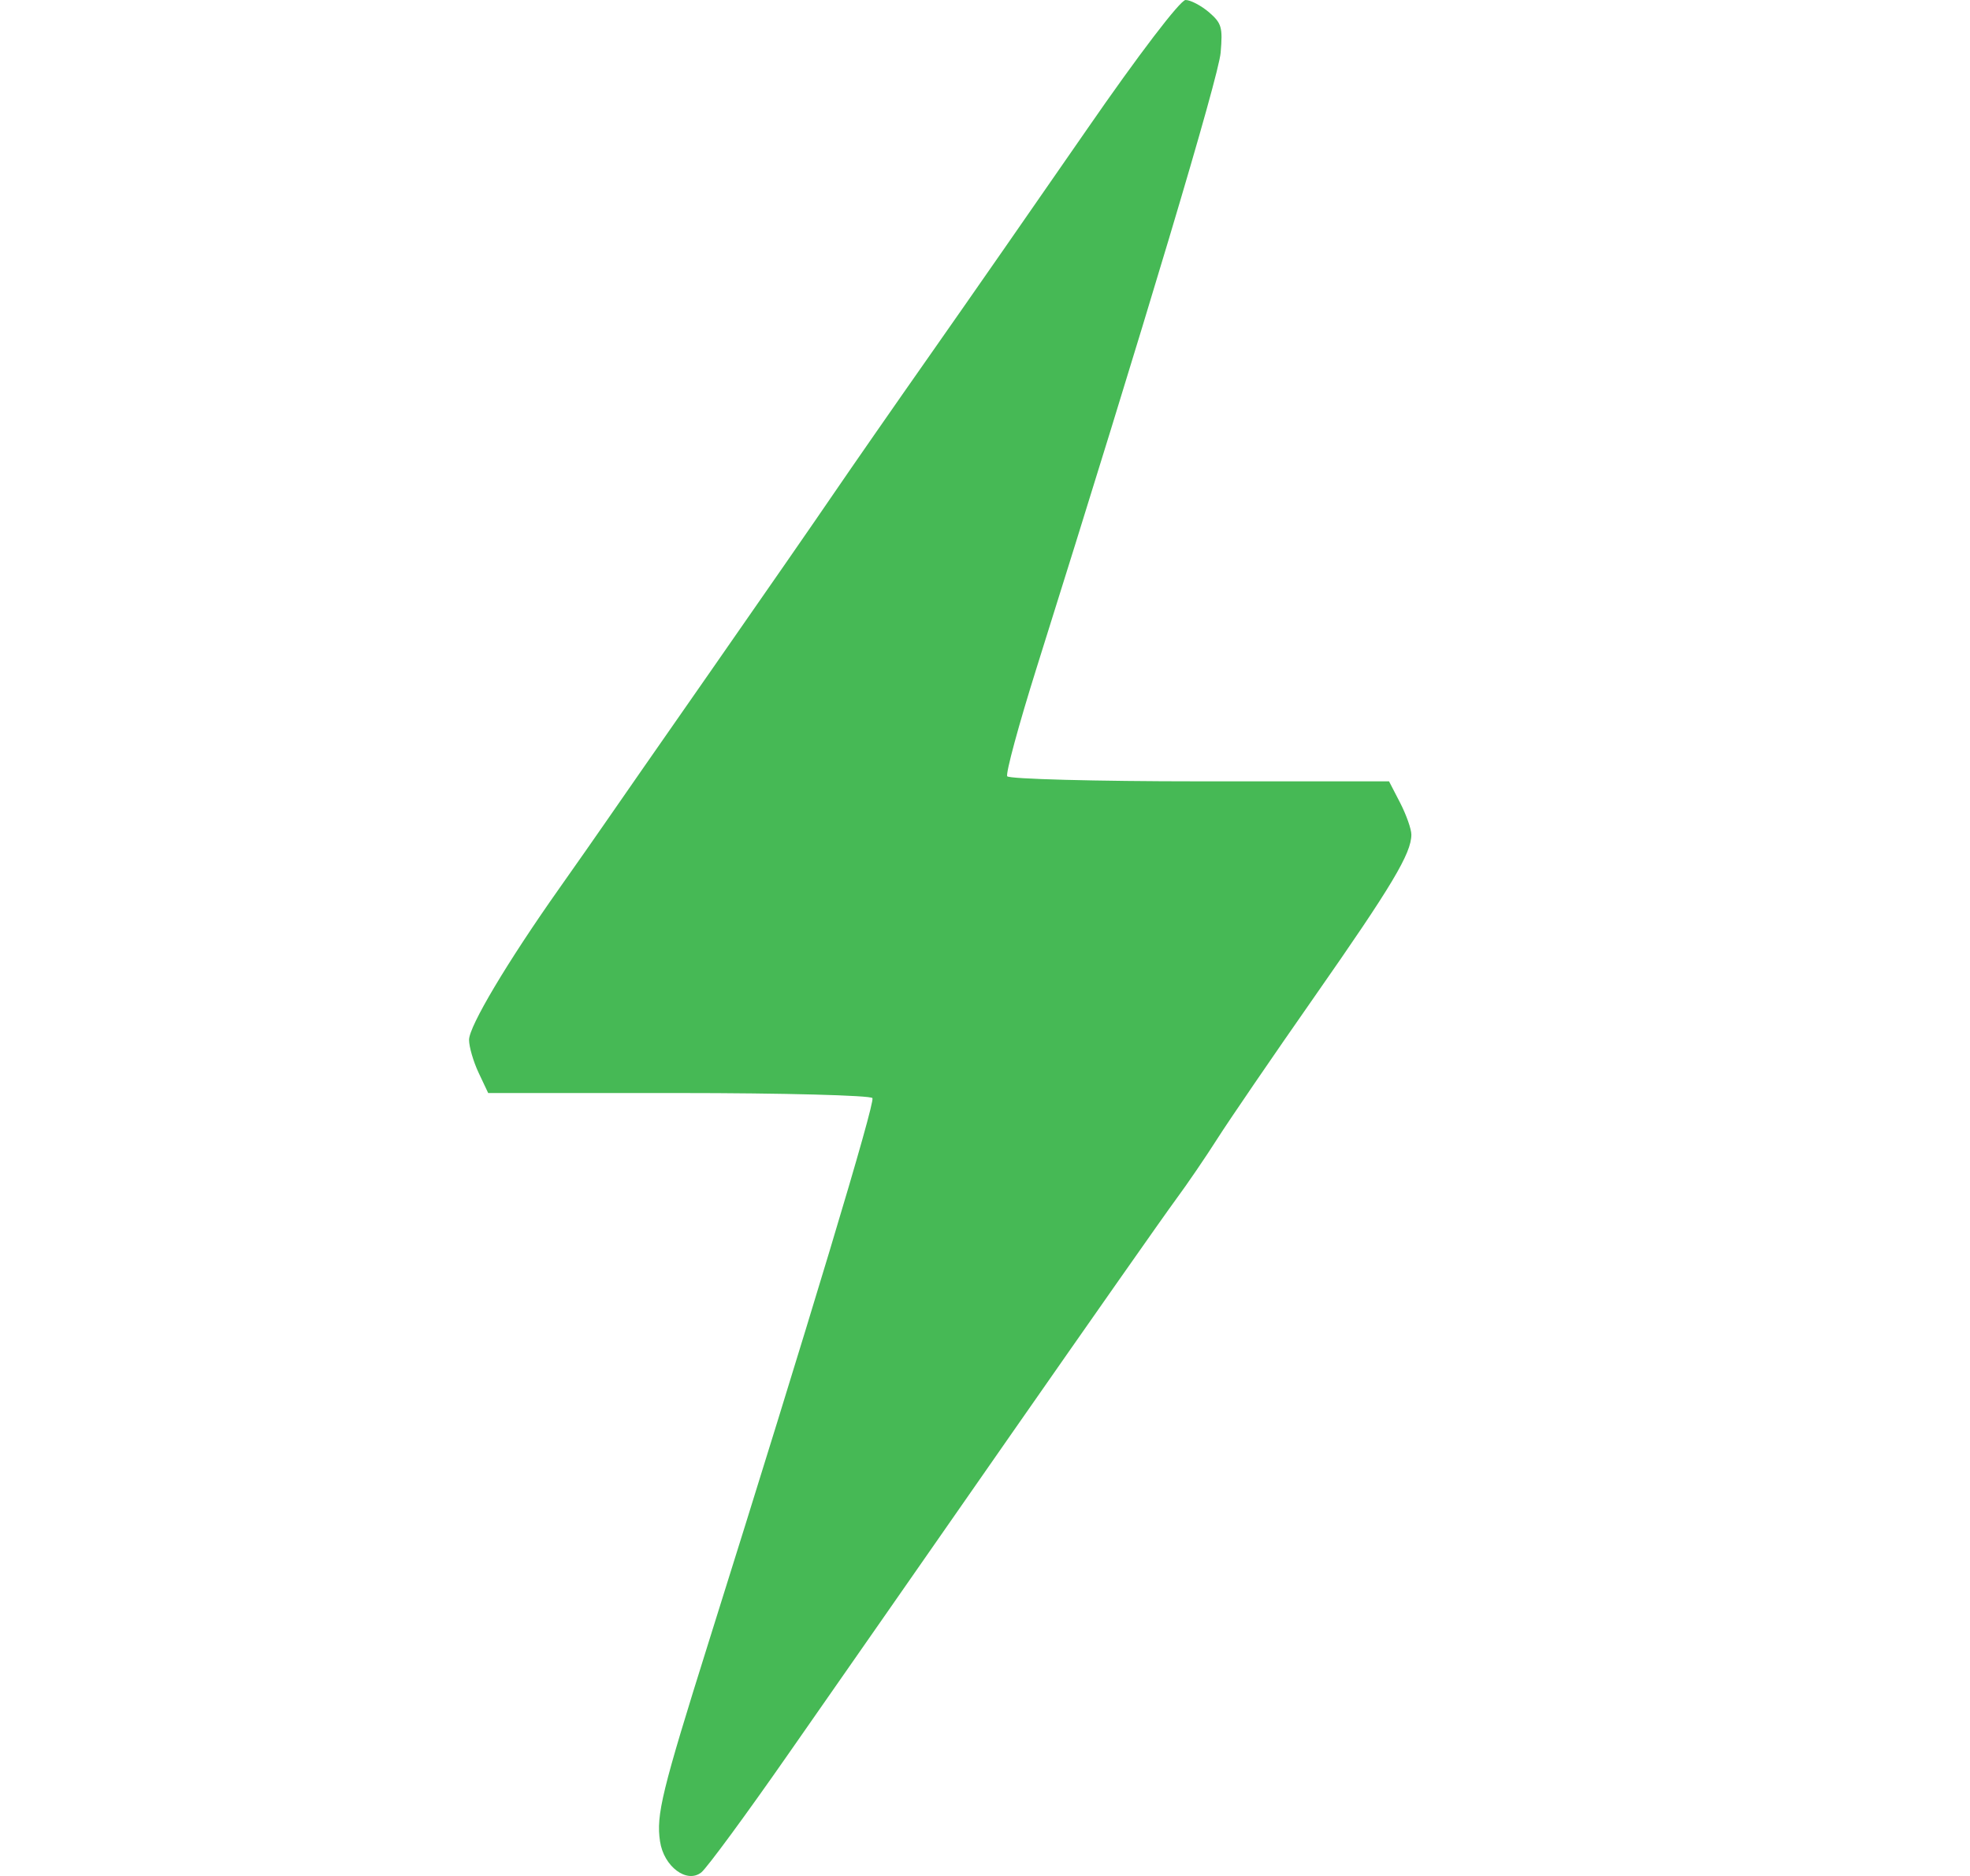
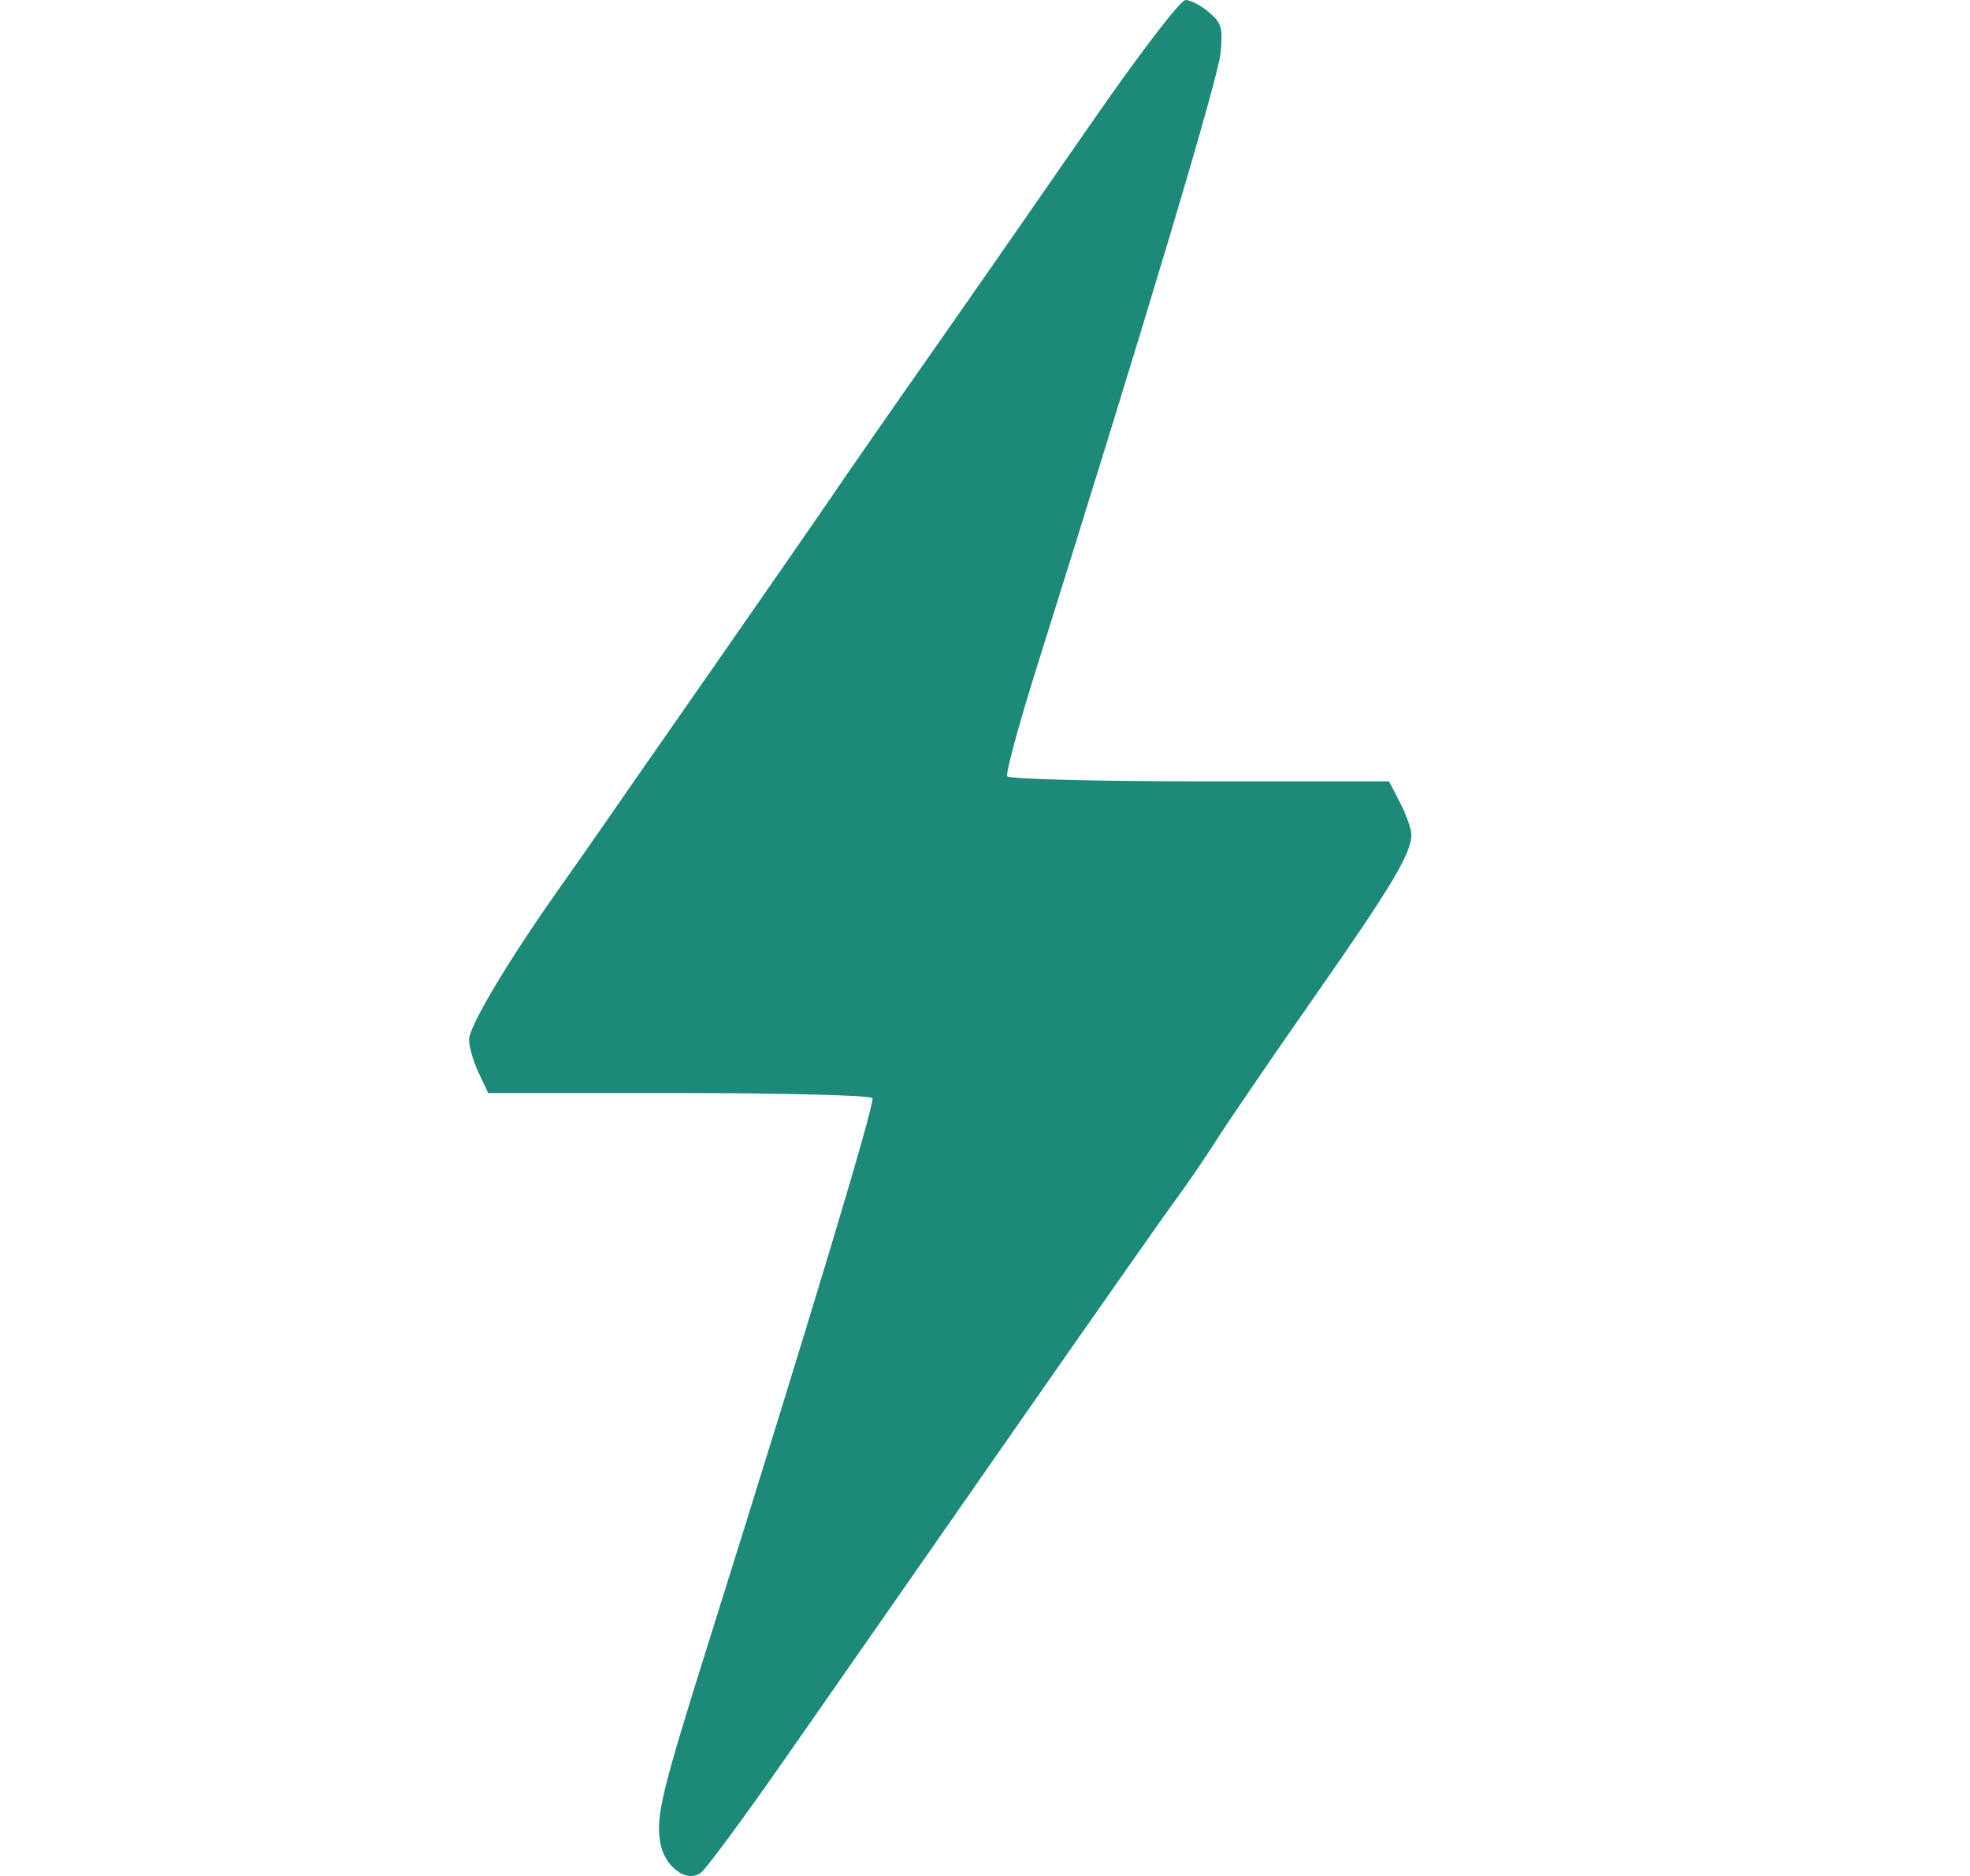
<svg xmlns="http://www.w3.org/2000/svg" width="21" height="20" viewBox="0 0 21 20" fill="none">
-   <path fill-rule="evenodd" clip-rule="evenodd" d="M11.589 1.376C11.066 2.132 10.317 3.21 9.924 3.77C9.531 4.33 9.066 5 8.89 5.258C8.714 5.517 8.127 6.364 7.585 7.142C7.043 7.919 6.534 8.652 6.452 8.771C6.371 8.889 6.149 9.206 5.96 9.474C5.408 10.256 5 10.941 5 11.086C5 11.16 5.046 11.318 5.102 11.437L5.204 11.653H7.236C8.353 11.653 9.282 11.678 9.3 11.707C9.33 11.757 8.635 14.066 7.555 17.504C7.055 19.097 6.993 19.349 7.036 19.632C7.076 19.9 7.322 20.084 7.476 19.962C7.536 19.914 7.954 19.346 8.405 18.698C8.857 18.051 9.92 16.524 10.769 15.305C11.618 14.087 12.412 12.954 12.534 12.789C12.656 12.624 12.855 12.332 12.977 12.14C13.099 11.948 13.567 11.263 14.017 10.619C14.838 9.444 15.045 9.098 15.045 8.898C15.045 8.839 14.991 8.687 14.926 8.56L14.807 8.33H12.788C11.678 8.33 10.755 8.305 10.737 8.276C10.719 8.246 10.859 7.729 11.048 7.127C12.215 3.414 12.99 0.822 13.012 0.561C13.035 0.29 13.023 0.248 12.887 0.13C12.803 0.059 12.691 0 12.638 0C12.582 0 12.133 0.588 11.589 1.376Z" fill="#46B955" />
+   <path fill-rule="evenodd" clip-rule="evenodd" d="M11.589 1.376C11.066 2.132 10.317 3.21 9.924 3.77C9.531 4.33 9.066 5 8.89 5.258C8.714 5.517 8.127 6.364 7.585 7.142C7.043 7.919 6.534 8.652 6.452 8.771C6.371 8.889 6.149 9.206 5.96 9.474C5.408 10.256 5 10.941 5 11.086C5 11.16 5.046 11.318 5.102 11.437L5.204 11.653H7.236C8.353 11.653 9.282 11.678 9.3 11.707C9.33 11.757 8.635 14.066 7.555 17.504C7.055 19.097 6.993 19.349 7.036 19.632C7.076 19.9 7.322 20.084 7.476 19.962C7.536 19.914 7.954 19.346 8.405 18.698C8.857 18.051 9.92 16.524 10.769 15.305C11.618 14.087 12.412 12.954 12.534 12.789C12.656 12.624 12.855 12.332 12.977 12.14C13.099 11.948 13.567 11.263 14.017 10.619C14.838 9.444 15.045 9.098 15.045 8.898C15.045 8.839 14.991 8.687 14.926 8.56L14.807 8.33H12.788C11.678 8.33 10.755 8.305 10.737 8.276C10.719 8.246 10.859 7.729 11.048 7.127C12.215 3.414 12.99 0.822 13.012 0.561C13.035 0.29 13.023 0.248 12.887 0.13C12.803 0.059 12.691 0 12.638 0C12.582 0 12.133 0.588 11.589 1.376Z" fill="#1D8A79" />
</svg>
